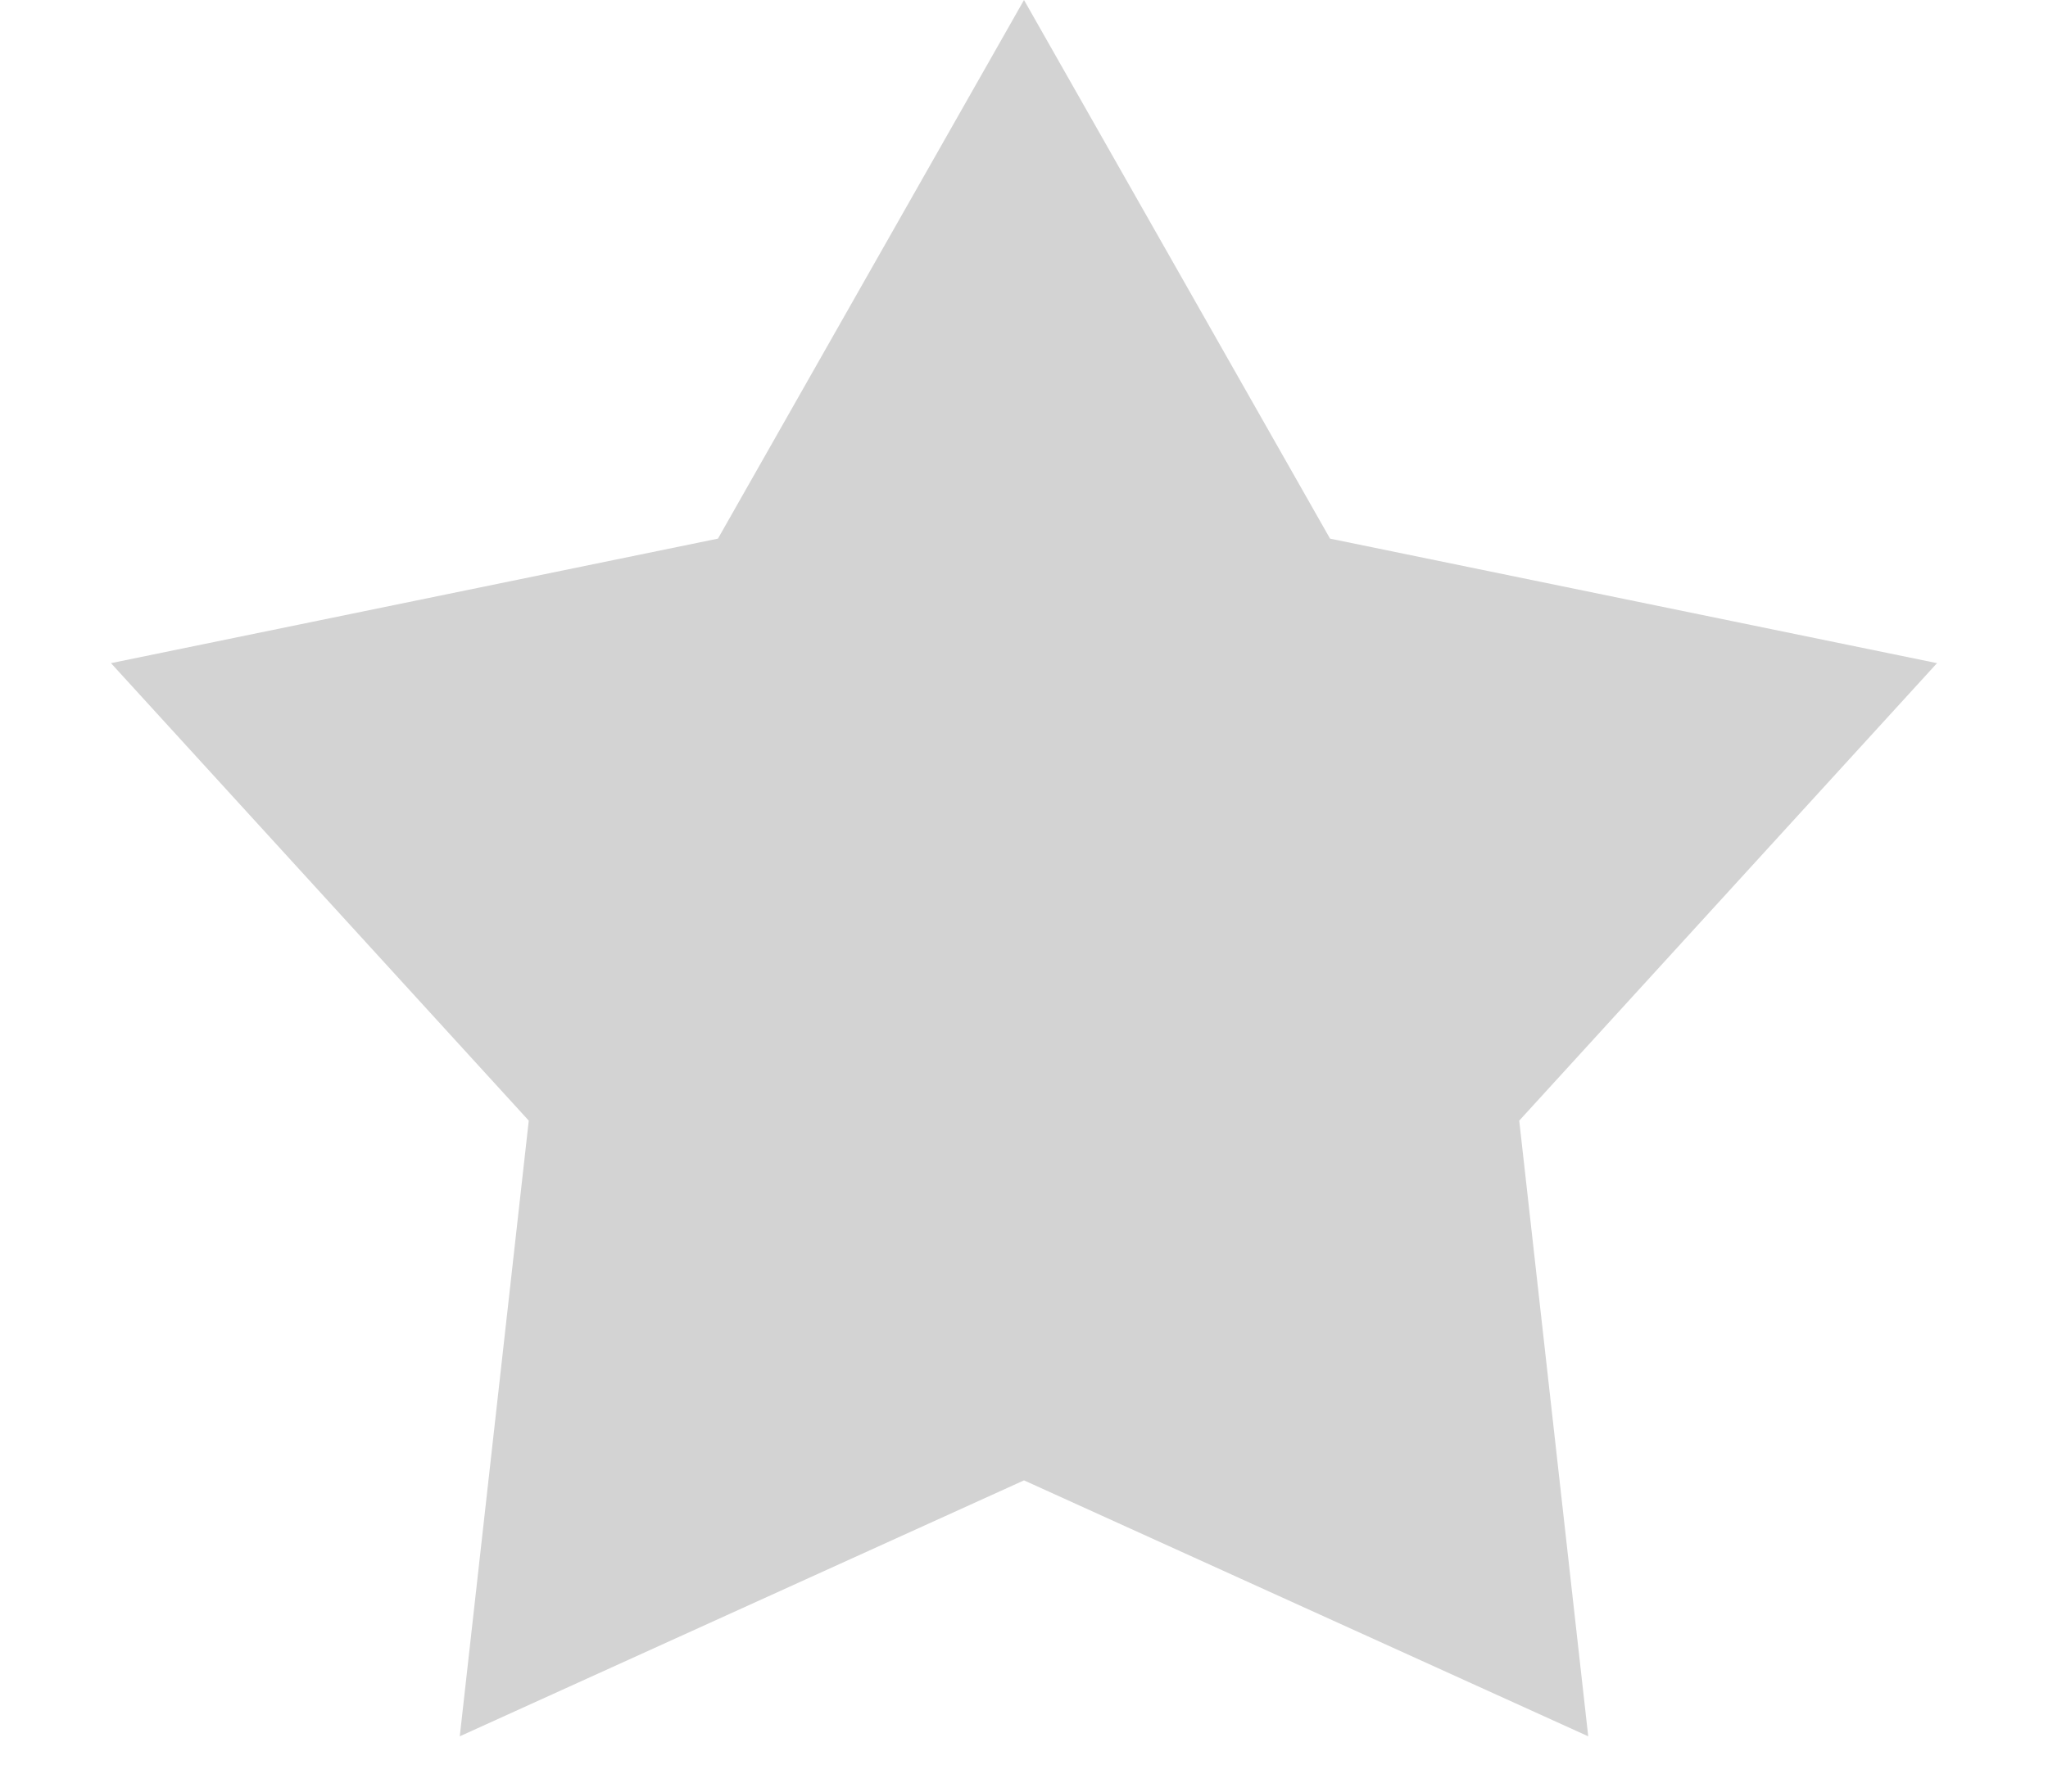
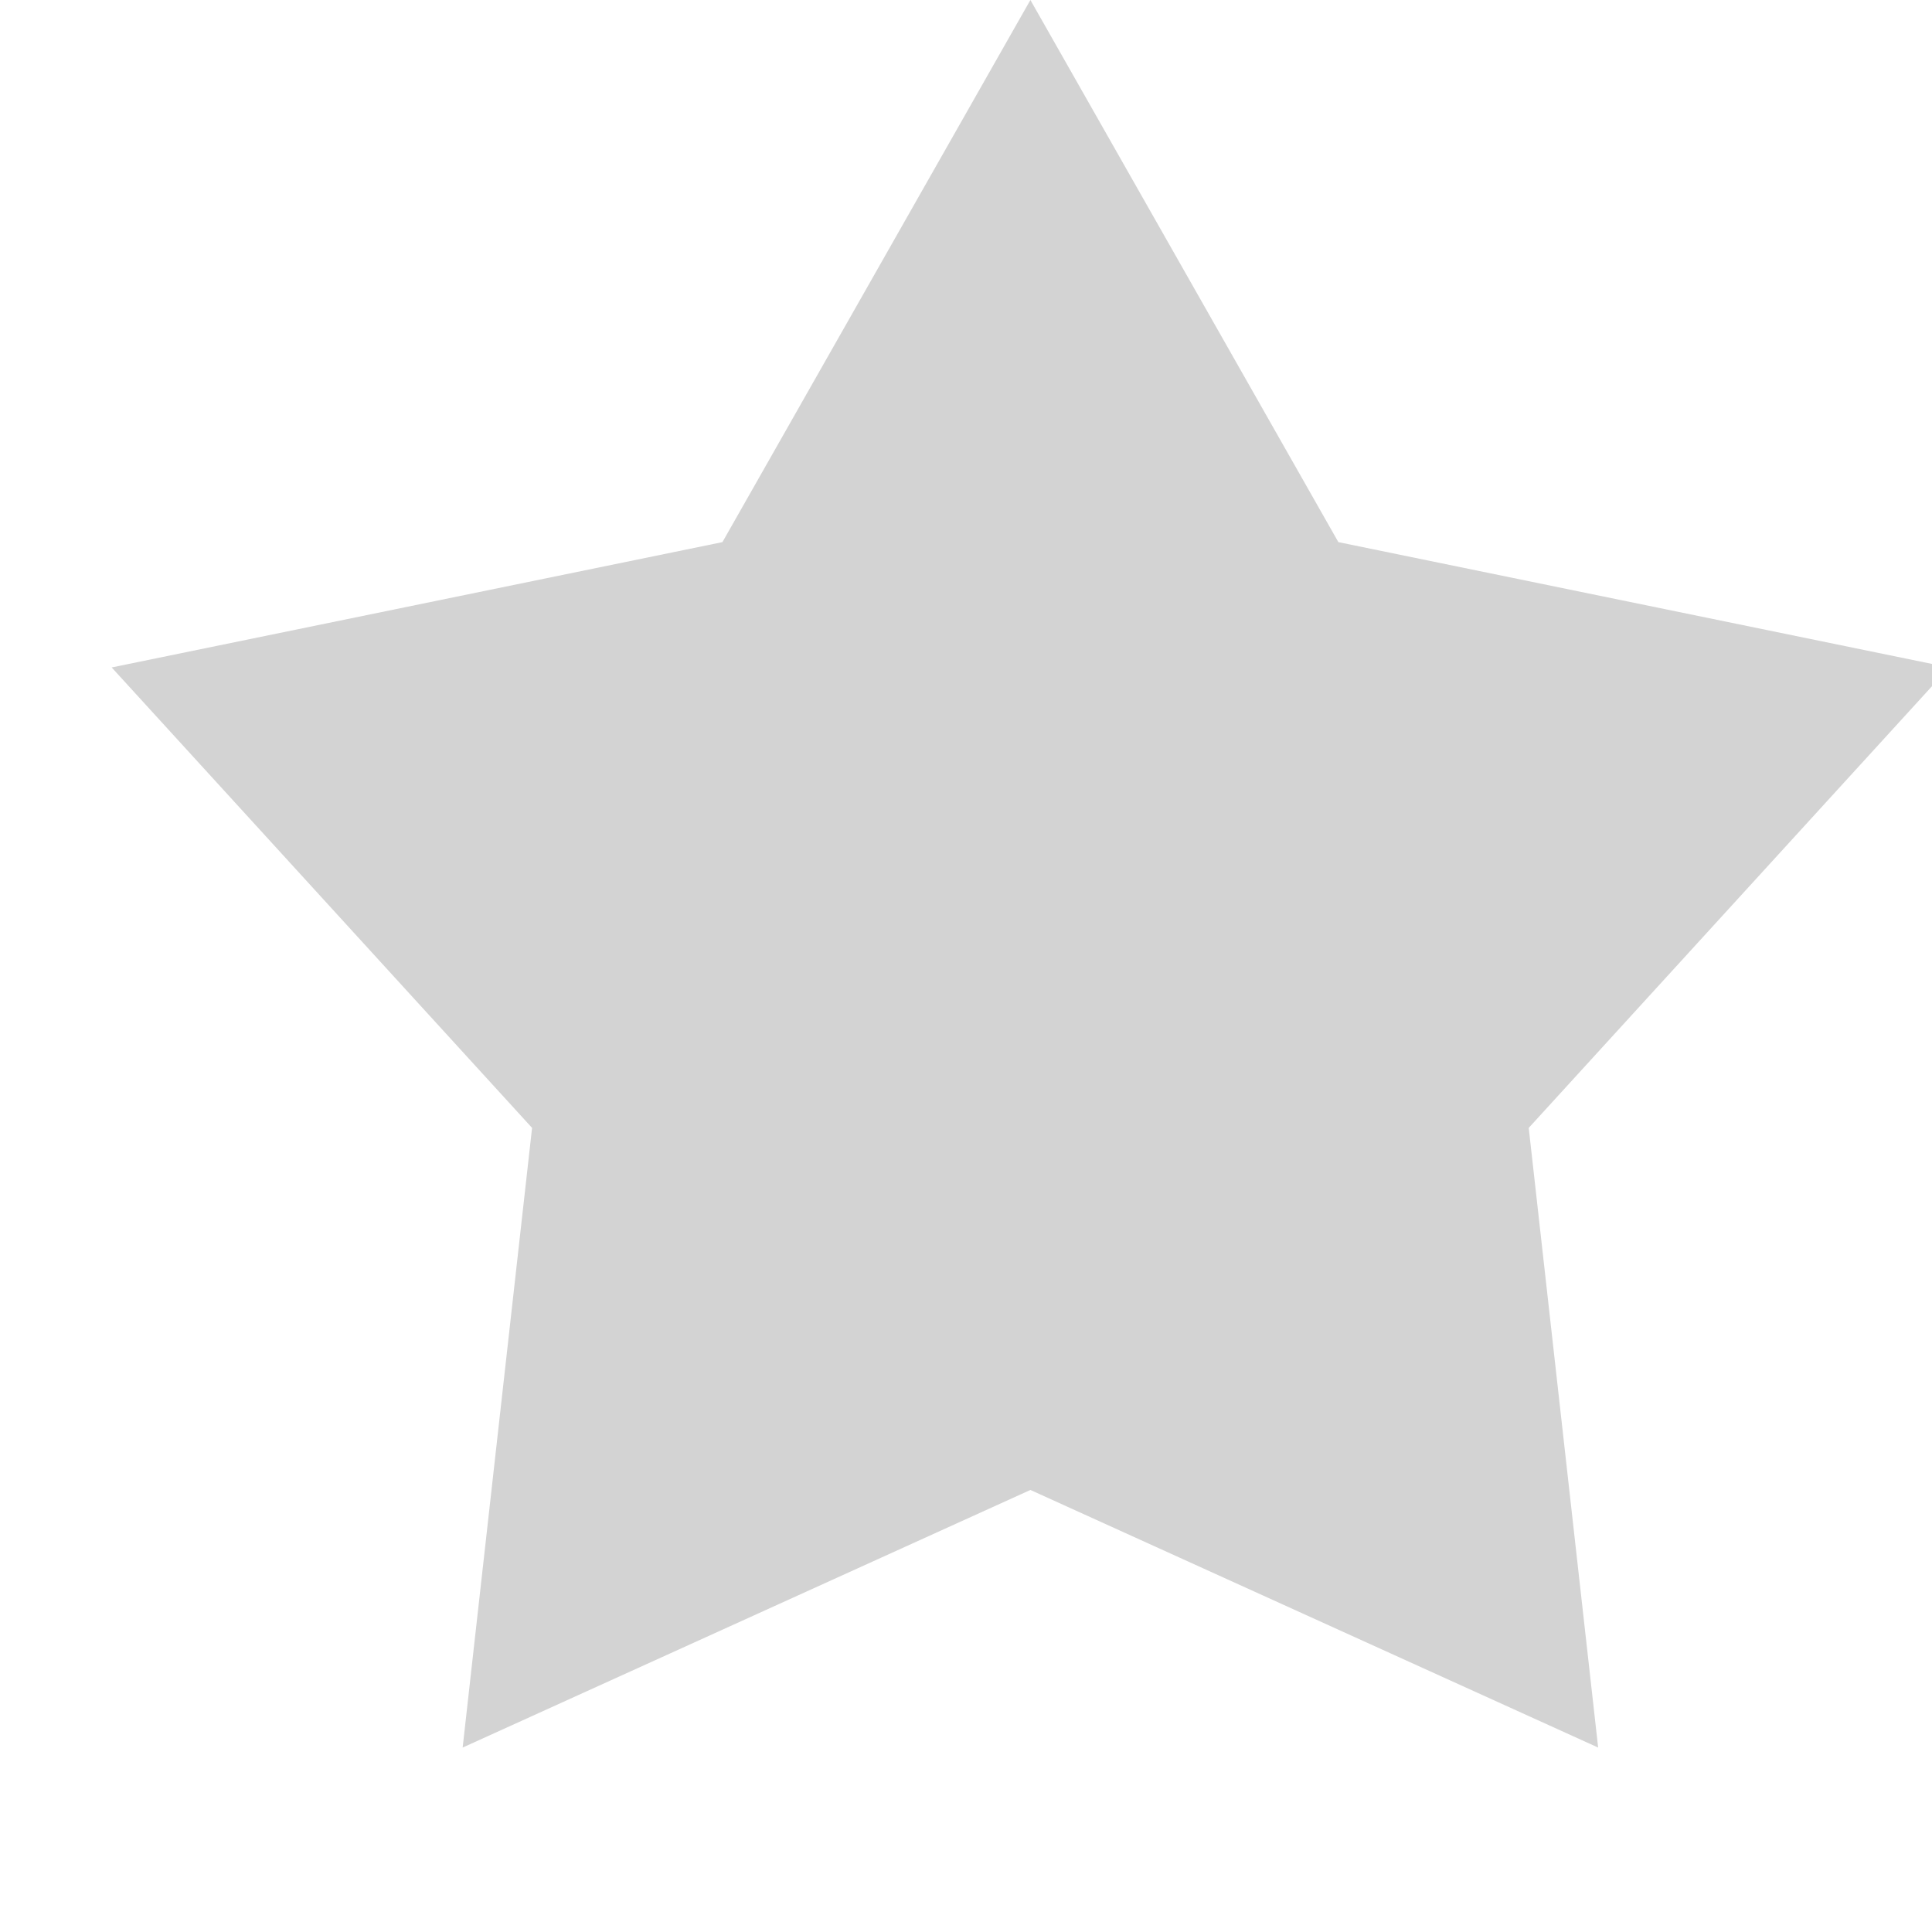
- <svg xmlns="http://www.w3.org/2000/svg" width="16" height="14" viewBox="0 0 16 14" fill="none">
+ <svg xmlns="http://www.w3.org/2000/svg" width="15" height="15" viewBox="0 0 15 15" fill="none">
  <path fill-rule="evenodd" clip-rule="evenodd" d="M8 11.568L3.592 13.568L4.131 8.757L0.867 5.182L5.609 4.209L8 0L10.391 4.209L15.133 5.182L11.869 8.757L12.408 13.568L8 11.568Z" fill="#d3d3d3" />
</svg>
